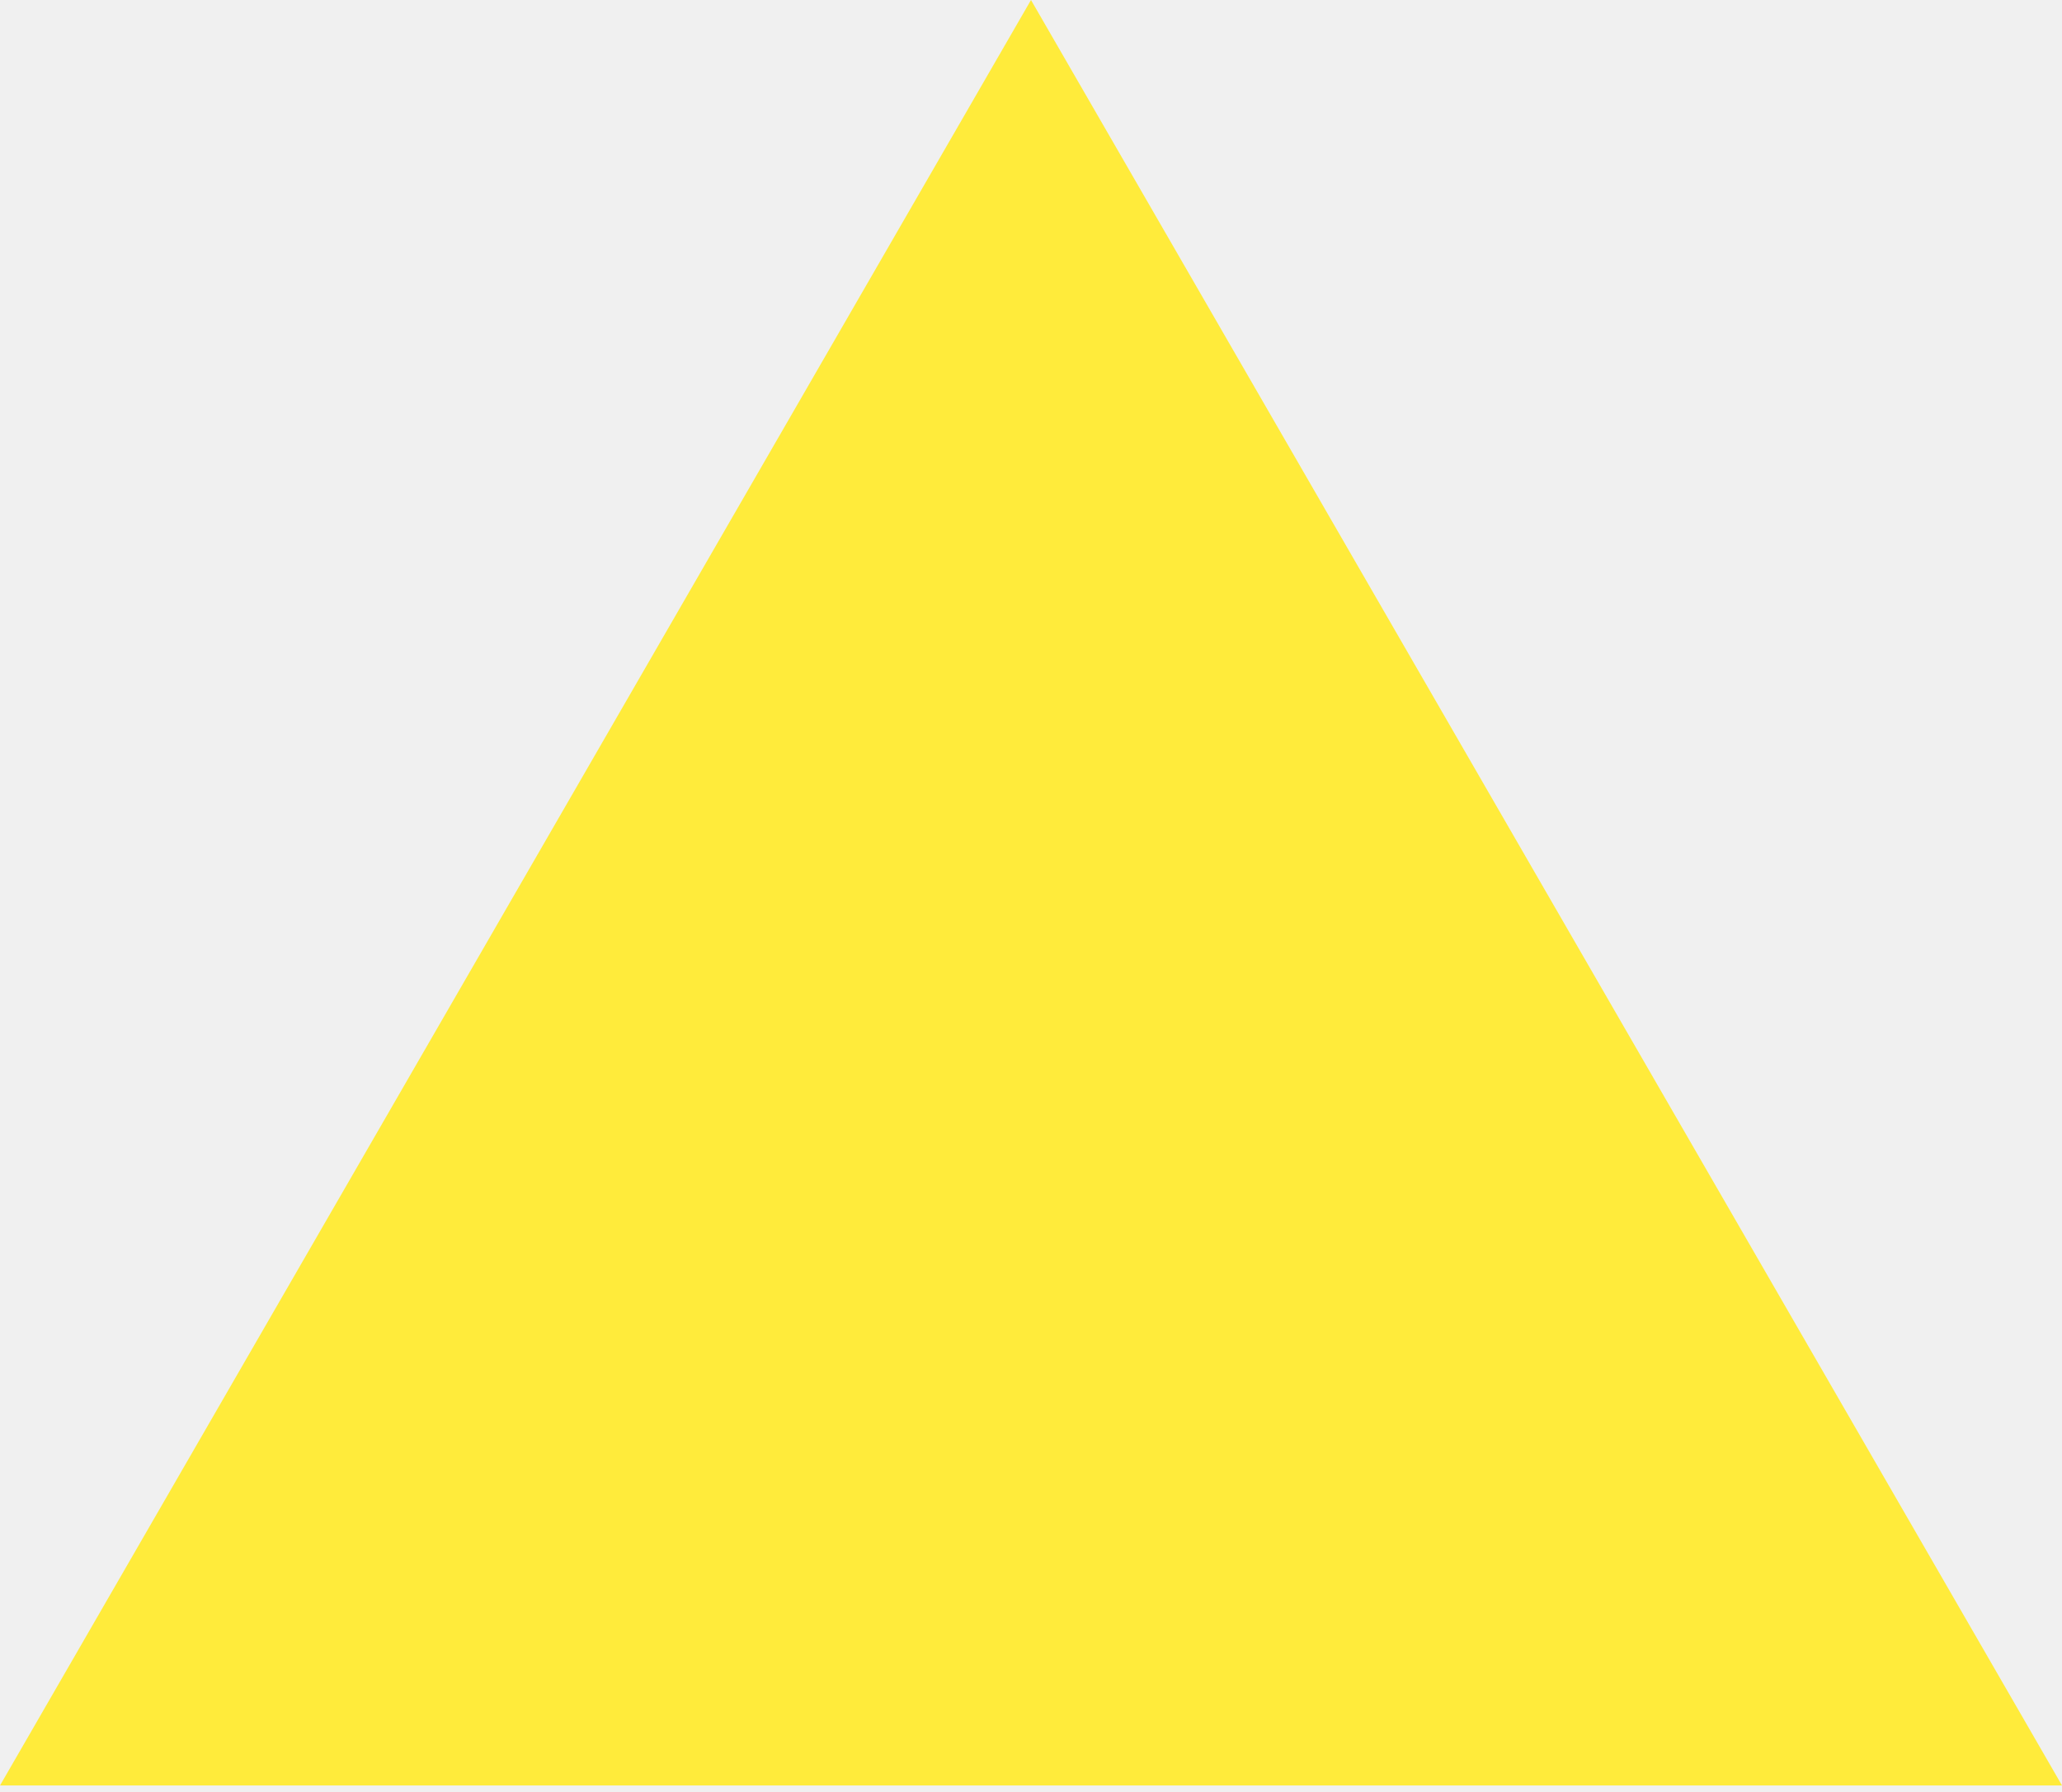
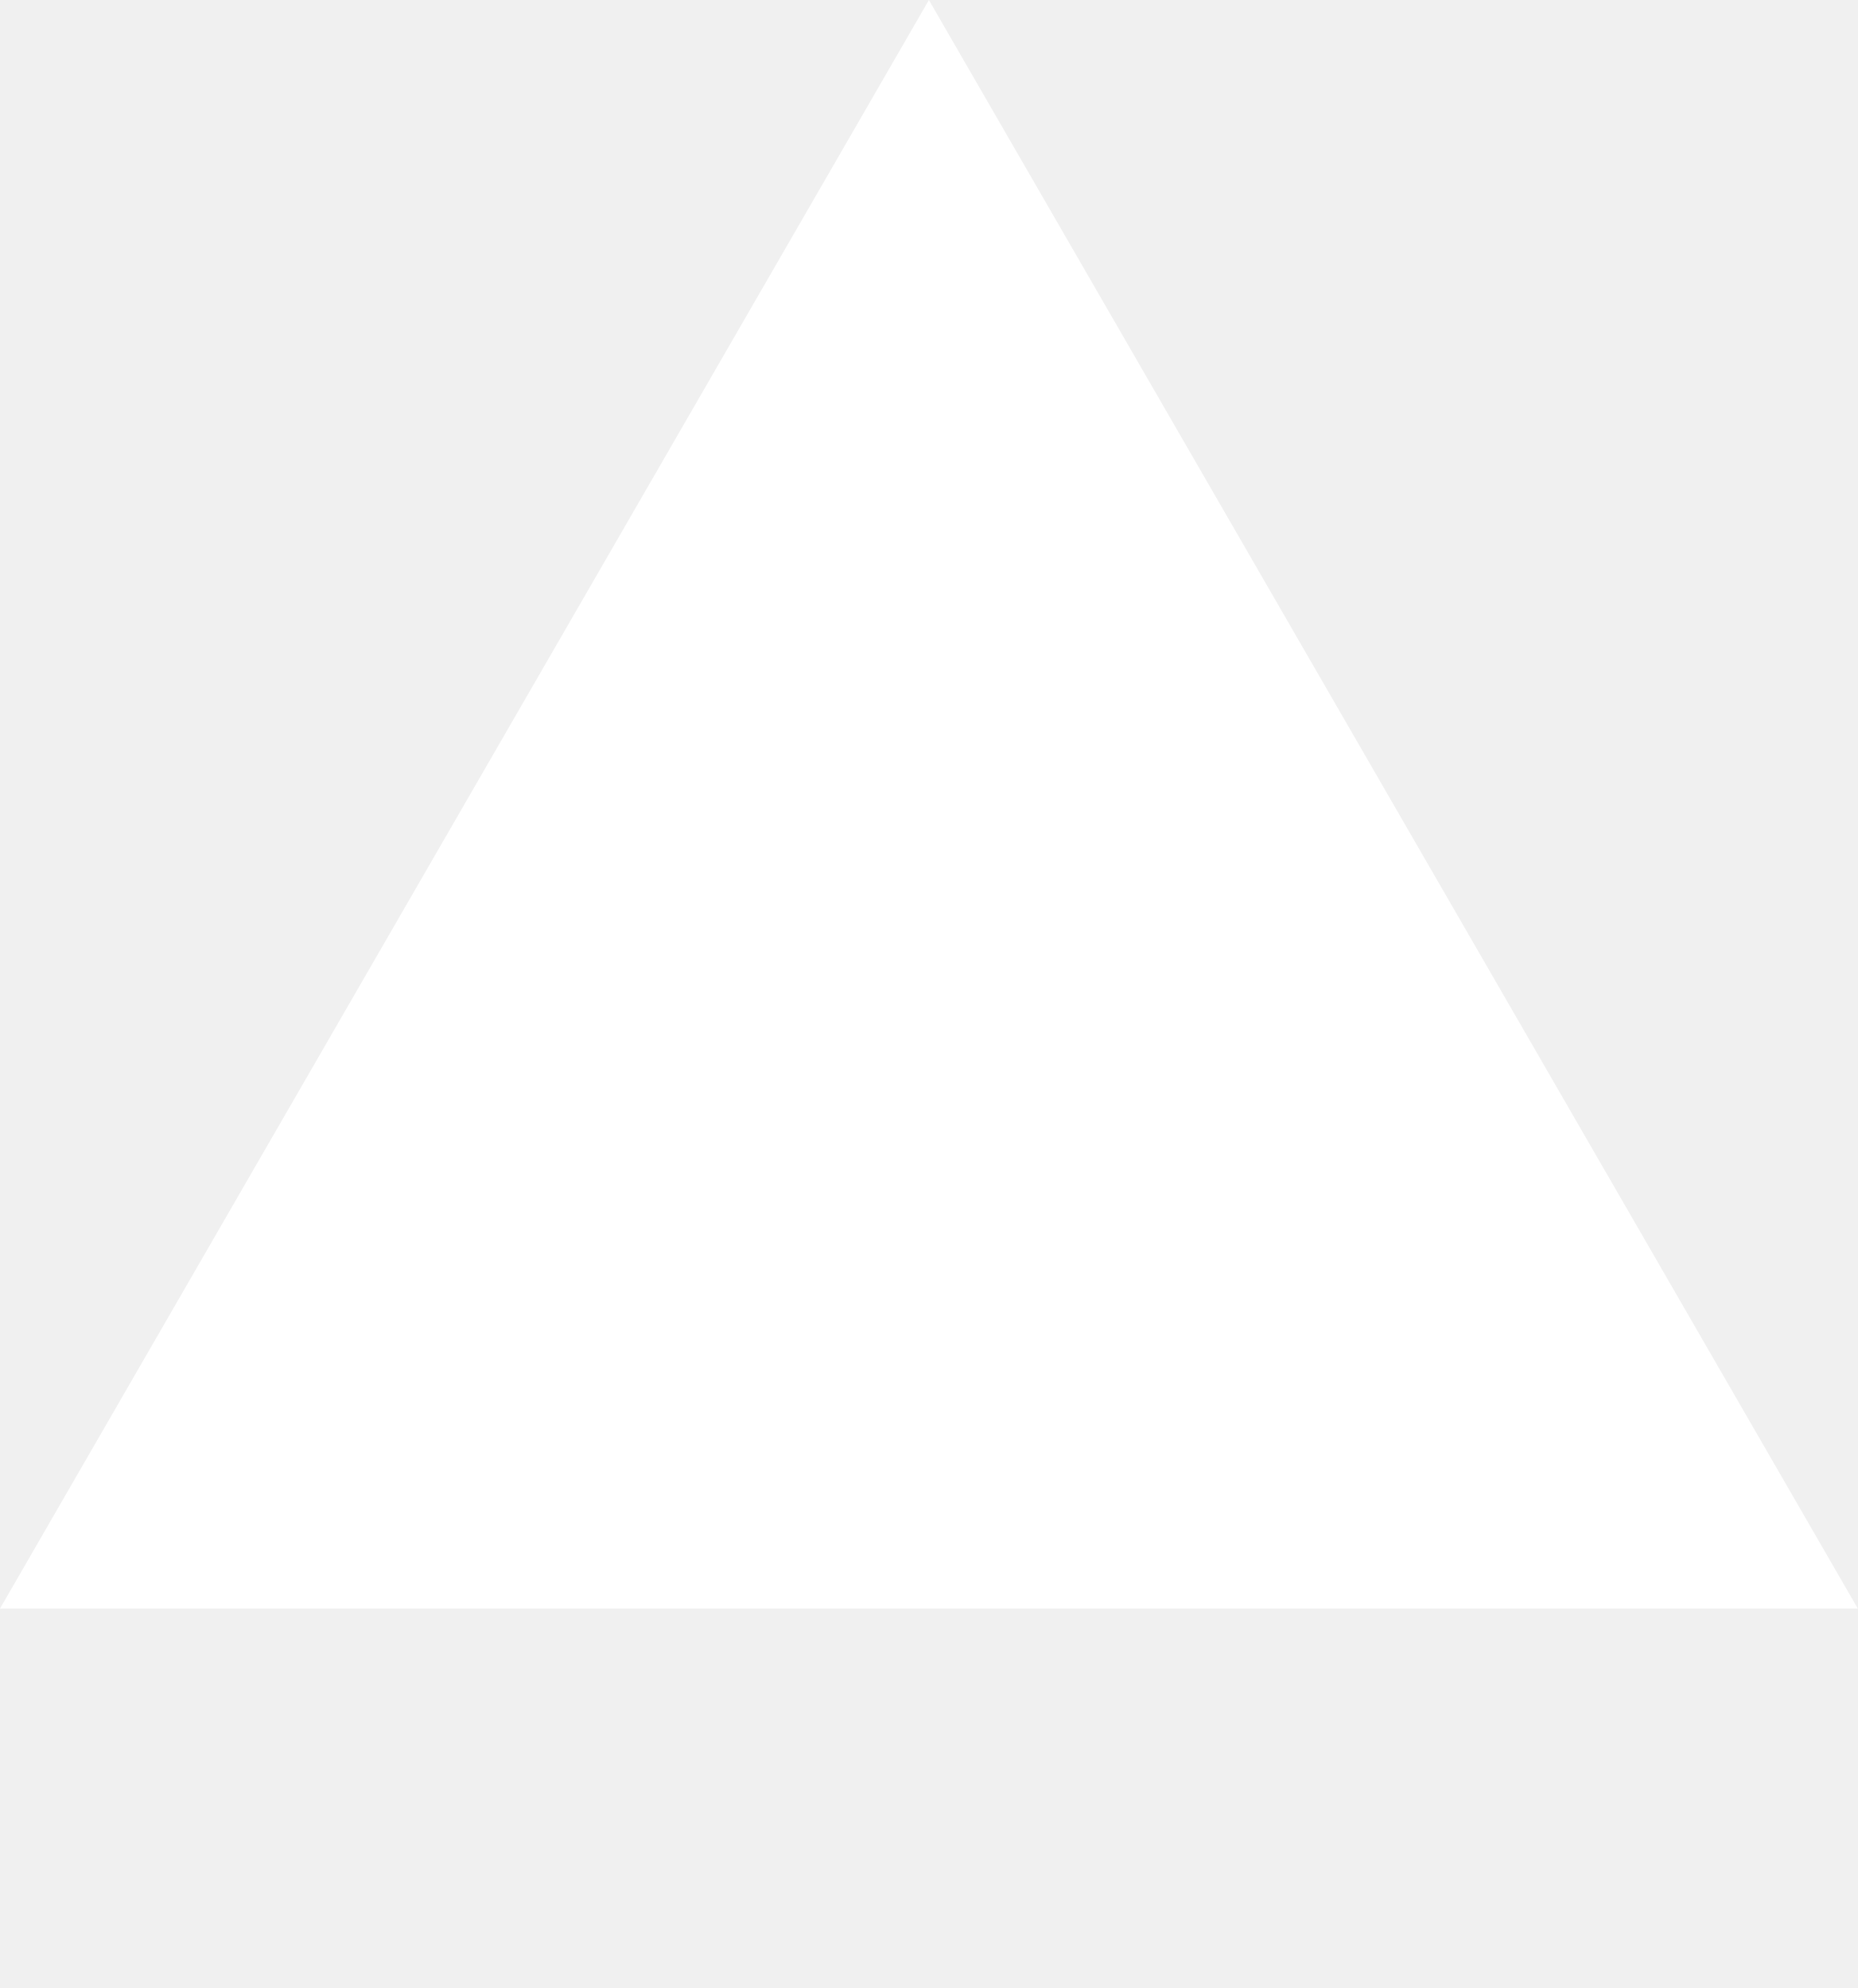
- <svg xmlns="http://www.w3.org/2000/svg" width="512" height="444.889" viewBox="0 0 135.467 117.71" version="1.1" id="svg8">
+ <svg xmlns="http://www.w3.org/2000/svg" width="512" height="548" viewBox="0 0 135.467 144.992" version="1.1" id="svg8">
  <defs id="defs2" />
  <g id="layer1" transform="translate(3.9833789e-6,-16.93333)">
-     <path style="fill:#ffeb3b;fill-opacity:1;stroke:none;stroke-width:6.209;stroke-miterlimit:4;stroke-dasharray:none" id="path845" d="m 135.467,134.251 -67.733,0 -67.733,0 L 33.867,75.592 67.733,16.933 101.6,75.592 Z" />
+     <path id="path845" style="fill:#ffffff;fill-opacity:1;stroke:#ffffff;stroke-width:3.163;stroke-miterlimit:4;stroke-dasharray:none;stroke-opacity:1" d="M 132.727,132.669 H 67.733 2.74 L 35.236,76.383 67.733,20.097 100.23,76.383 Z" />
  </g>
</svg>
